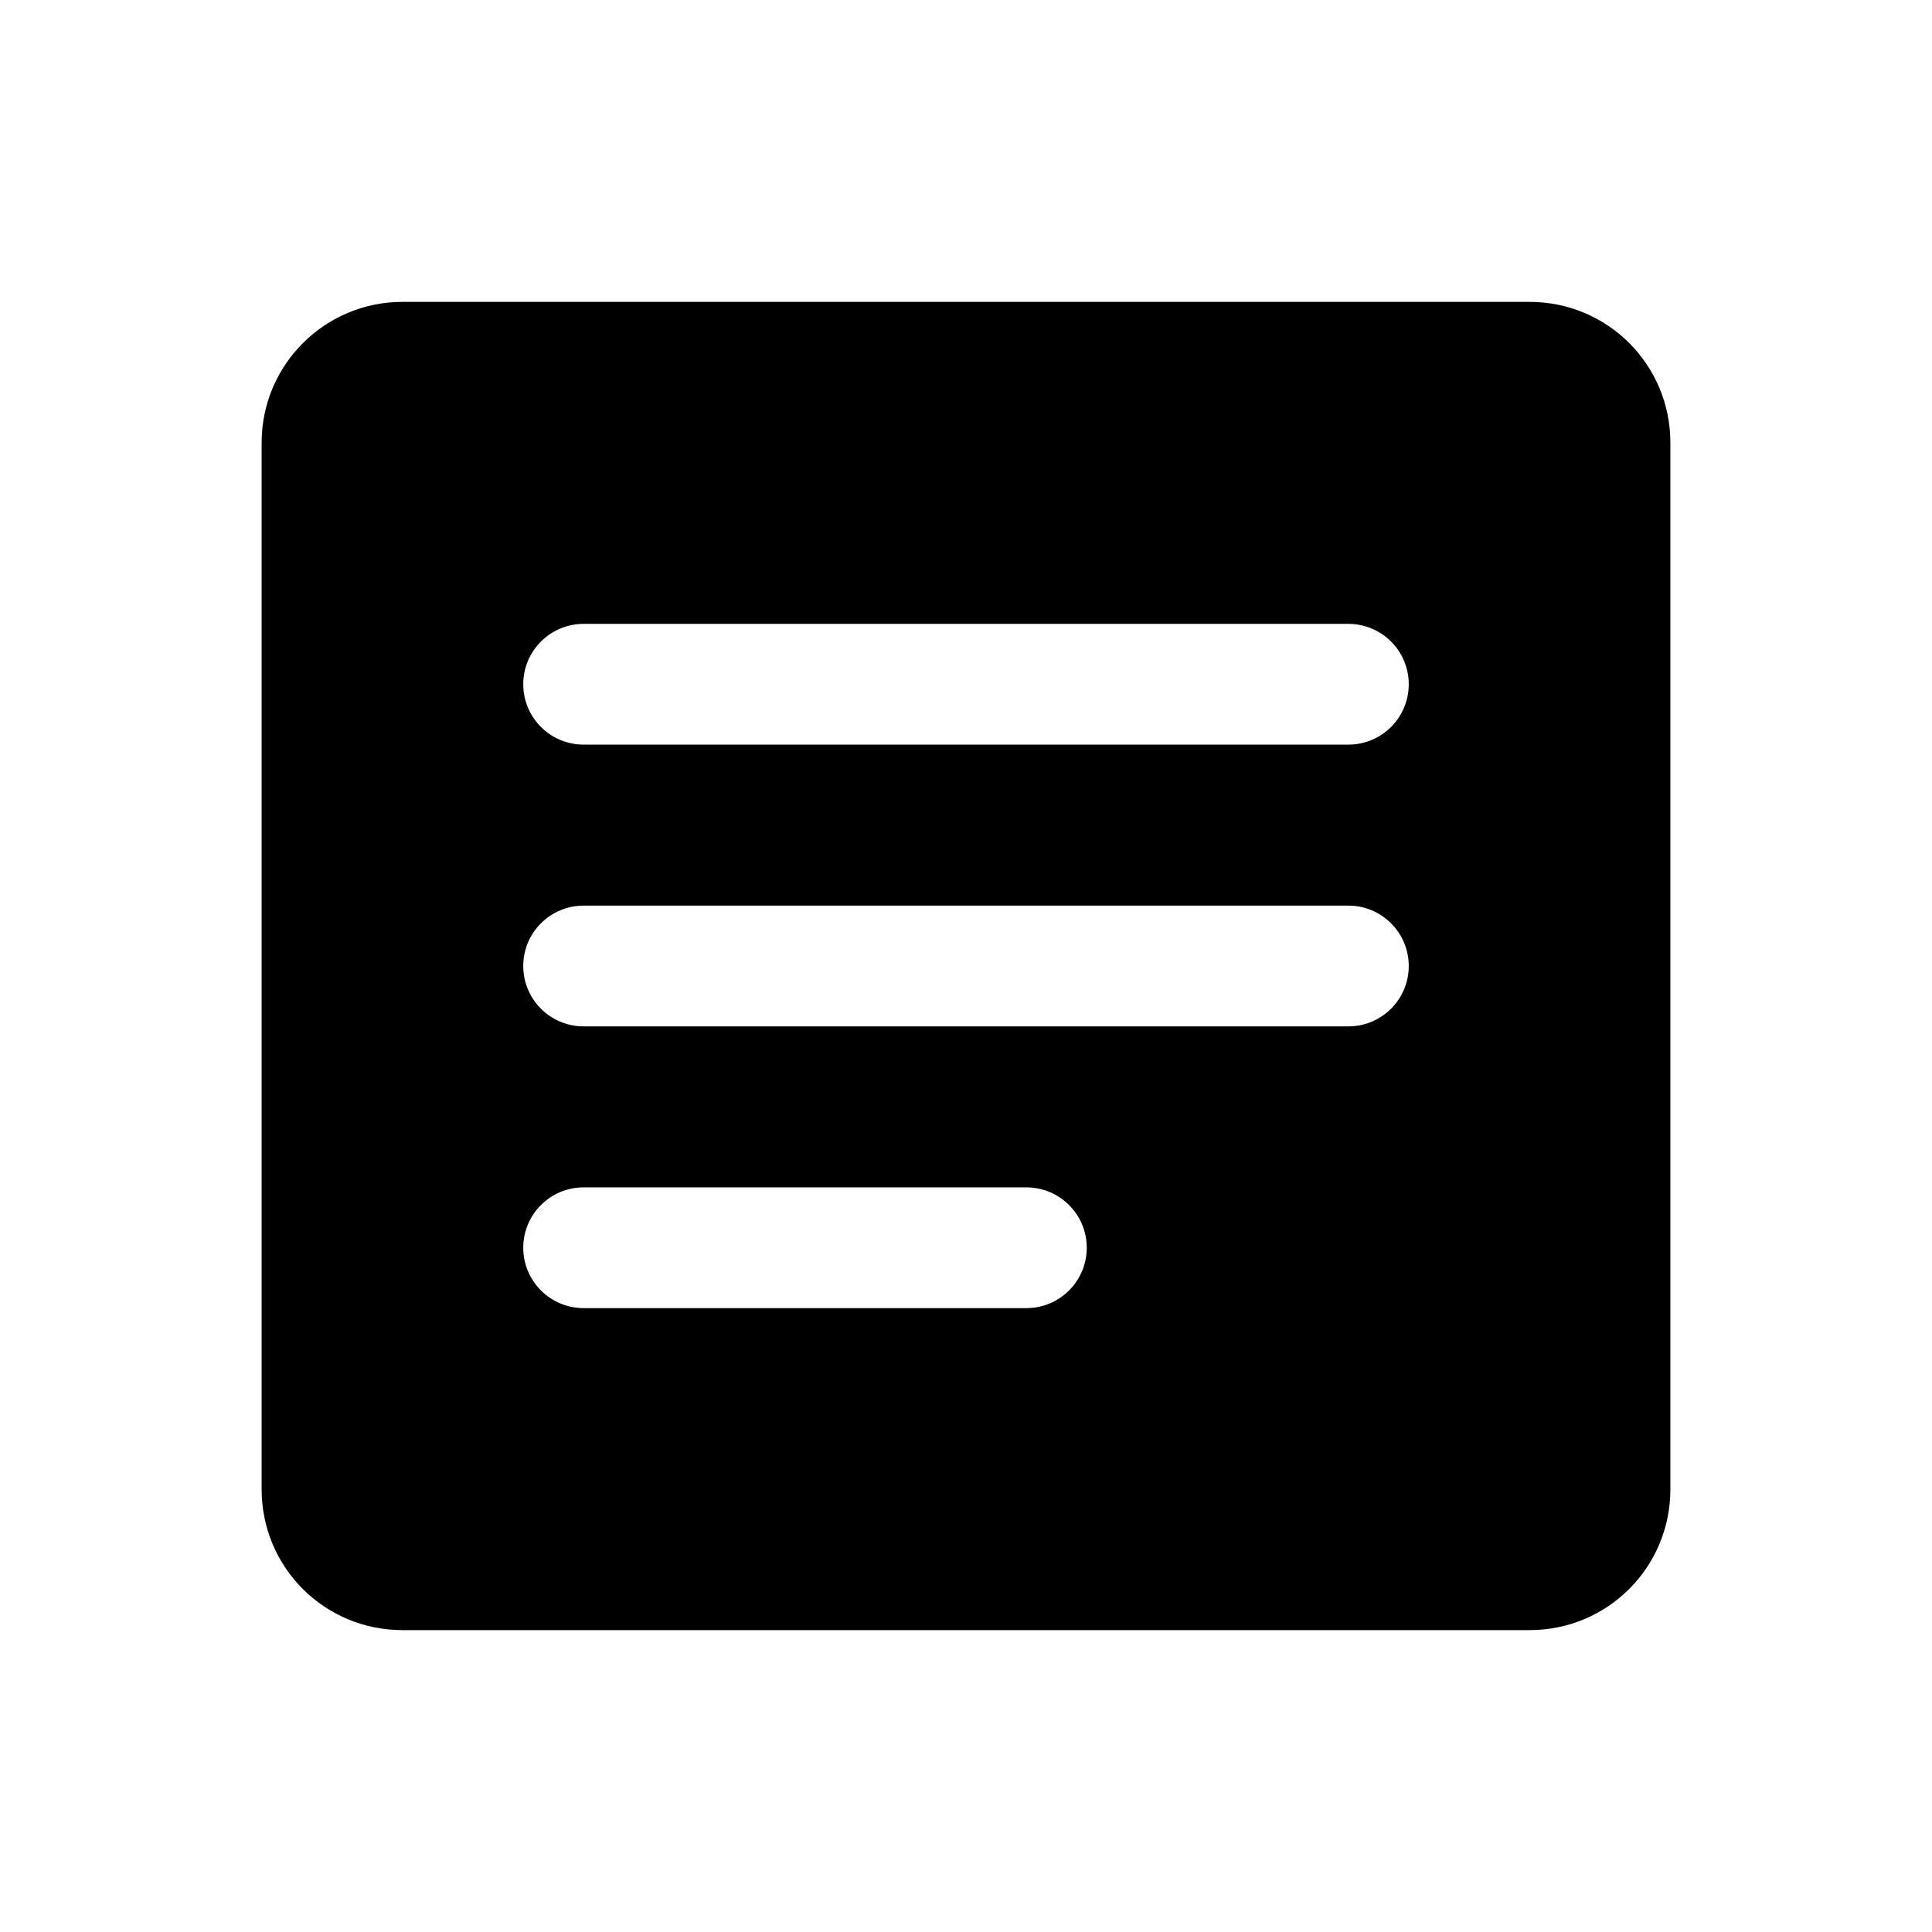
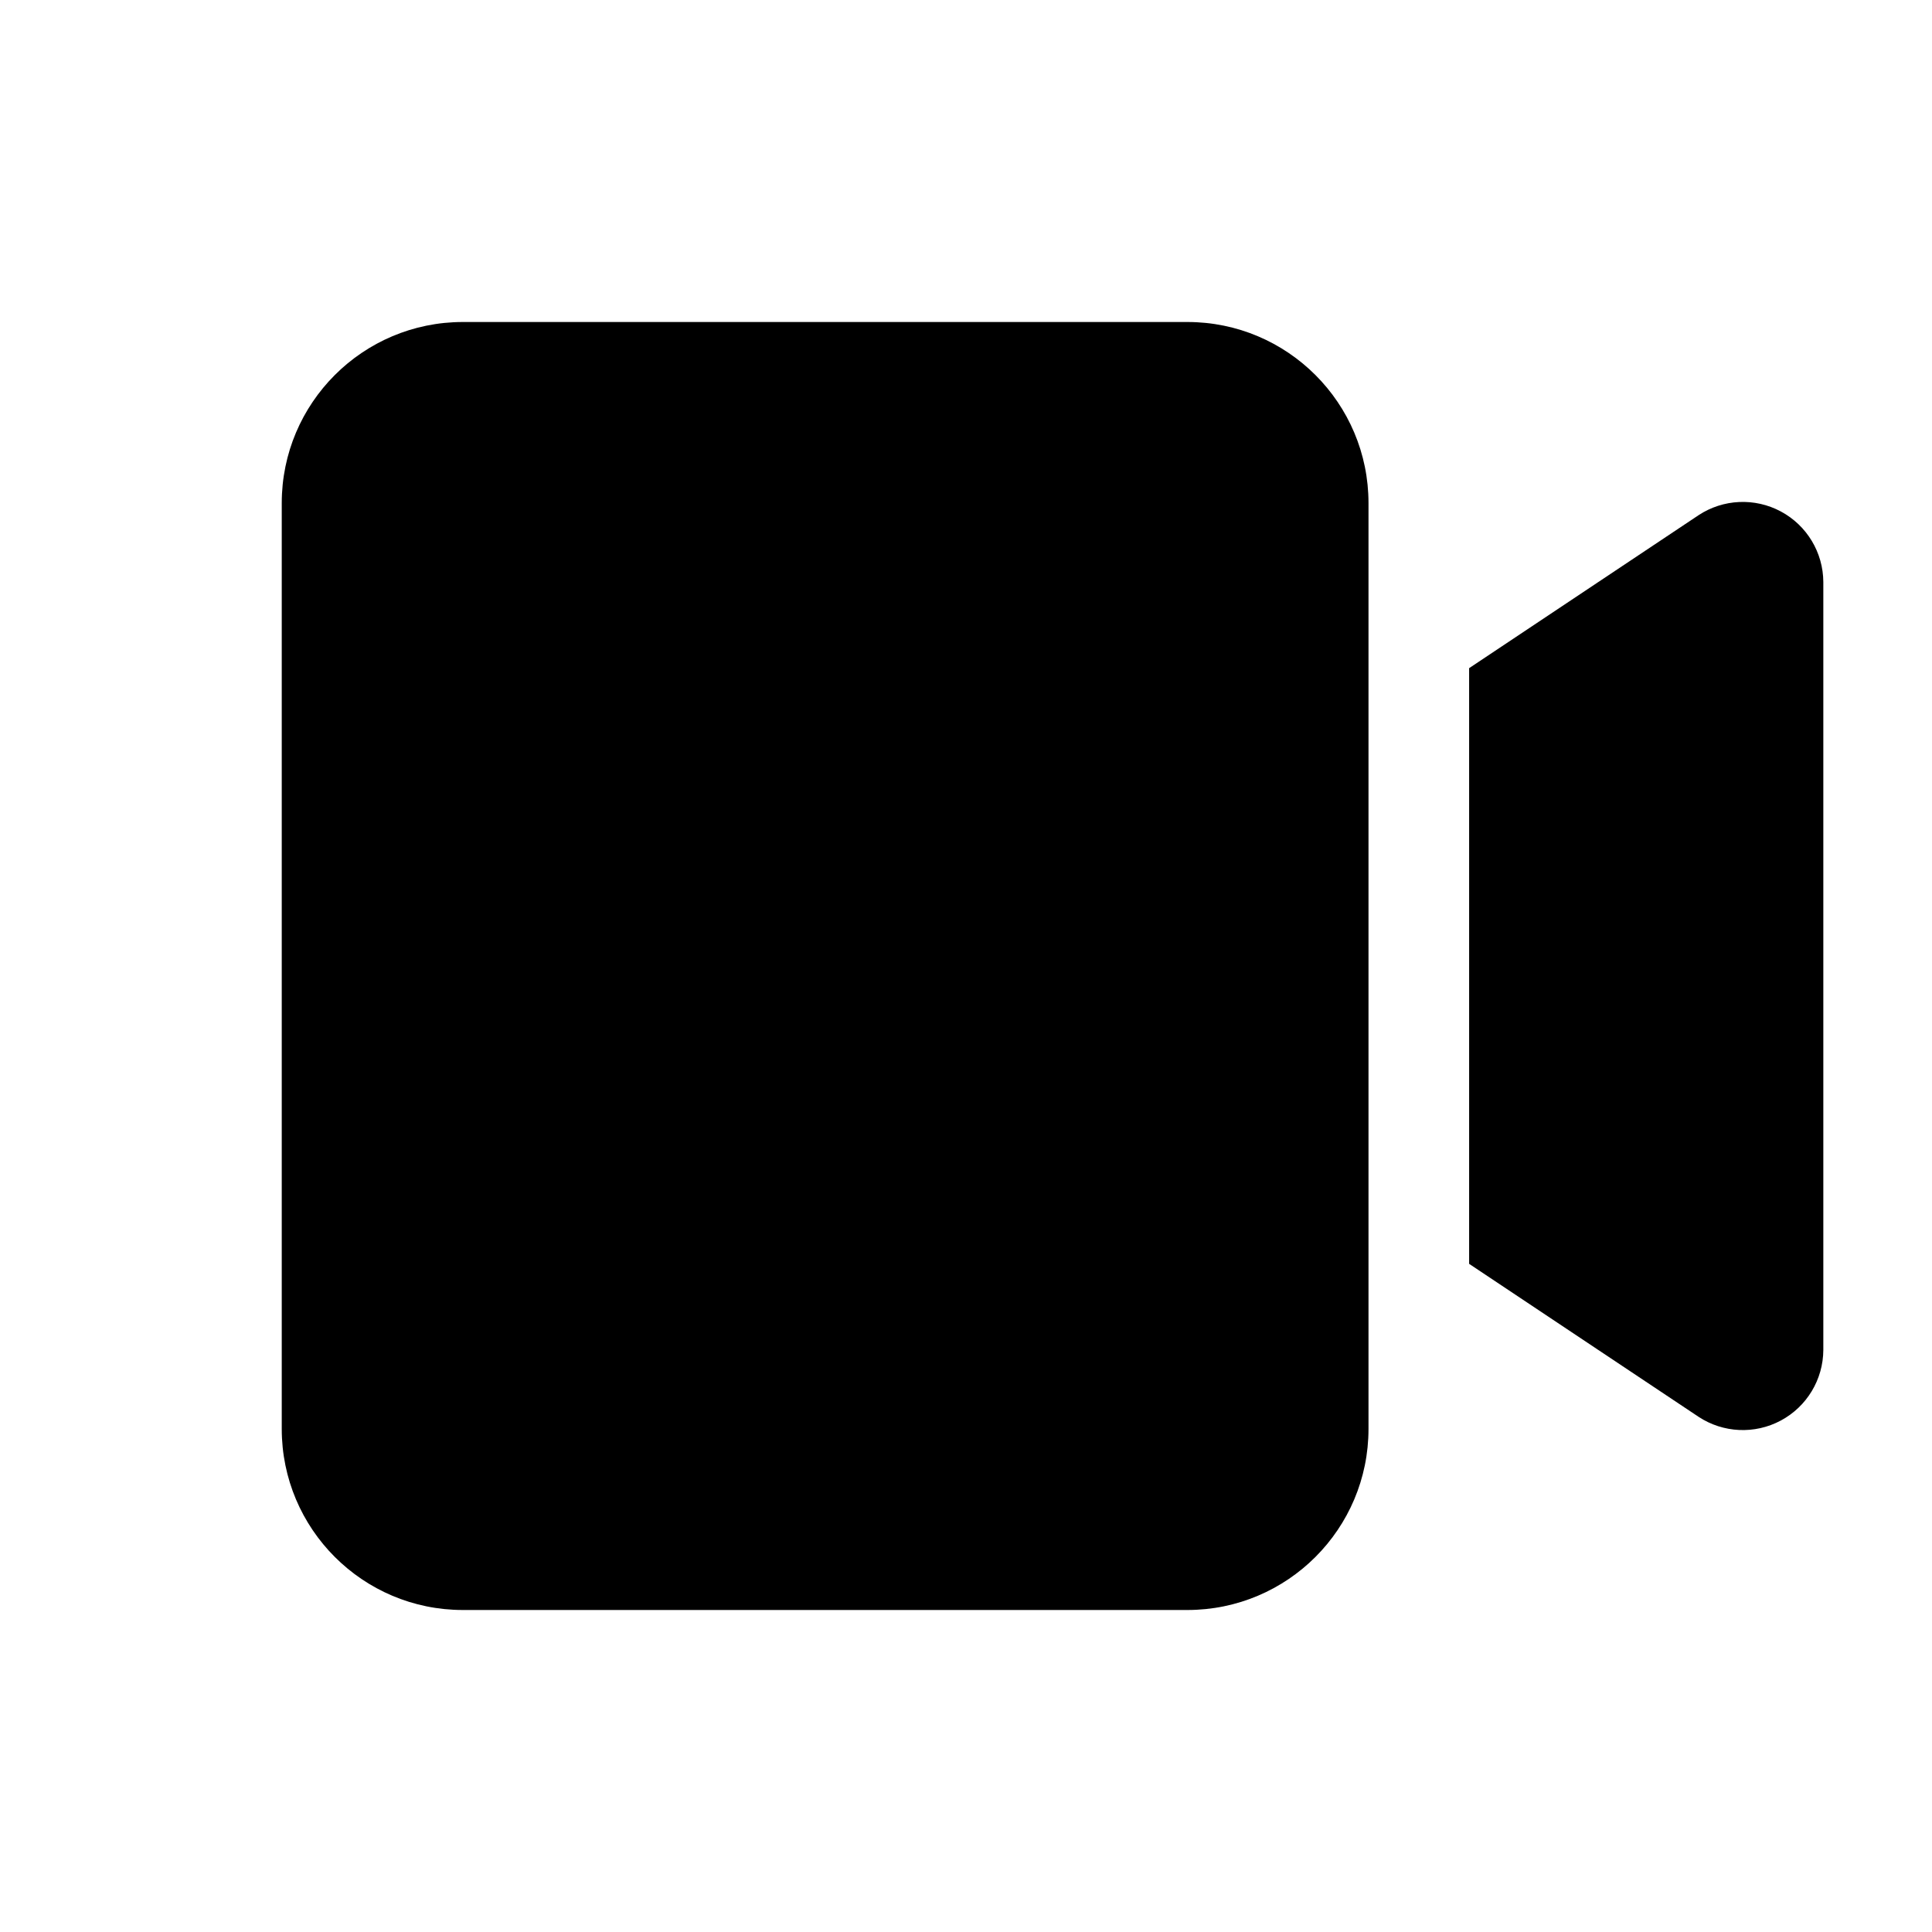
<svg xmlns="http://www.w3.org/2000/svg" viewBox="0 0 24 24">
-   <path d="M5 3.75A1.75 1.75 0 0 0 3.25 5.5v13c0 .97.78 1.75 1.75 1.75h14c.97 0 1.75-.78 1.75-1.75v-13c0-.97-.78-1.75-1.75-1.75H5zm2.25 4h9.5a.75.75 0 0 1 0 1.5h-9.5a.75.75 0 0 1 0-1.5zm0 3.5h9.5a.75.75 0 0 1 0 1.5h-9.5a.75.75 0 0 1 0-1.5zm0 3.5h5.5a.75.75 0 0 1 0 1.5h-5.5a.75.75 0 0 1 0-1.5z" />
+   <path d="M3.5 6.25A2.25 2.25 0 0 1 5.75 4h9A2.25 2.25 0 0 1 17 6.25v11.5A2.25 2.25 0 0 1 14.75 20h-9A2.25 2.25 0 0 1 3.5 17.75V6.25zm14.75 2.05l2.85-1.9a1 1 0 0 1 1.55.83v9.54a1 1 0 0 1-1.55.83l-2.85-1.9V8.3z" />
</svg>
